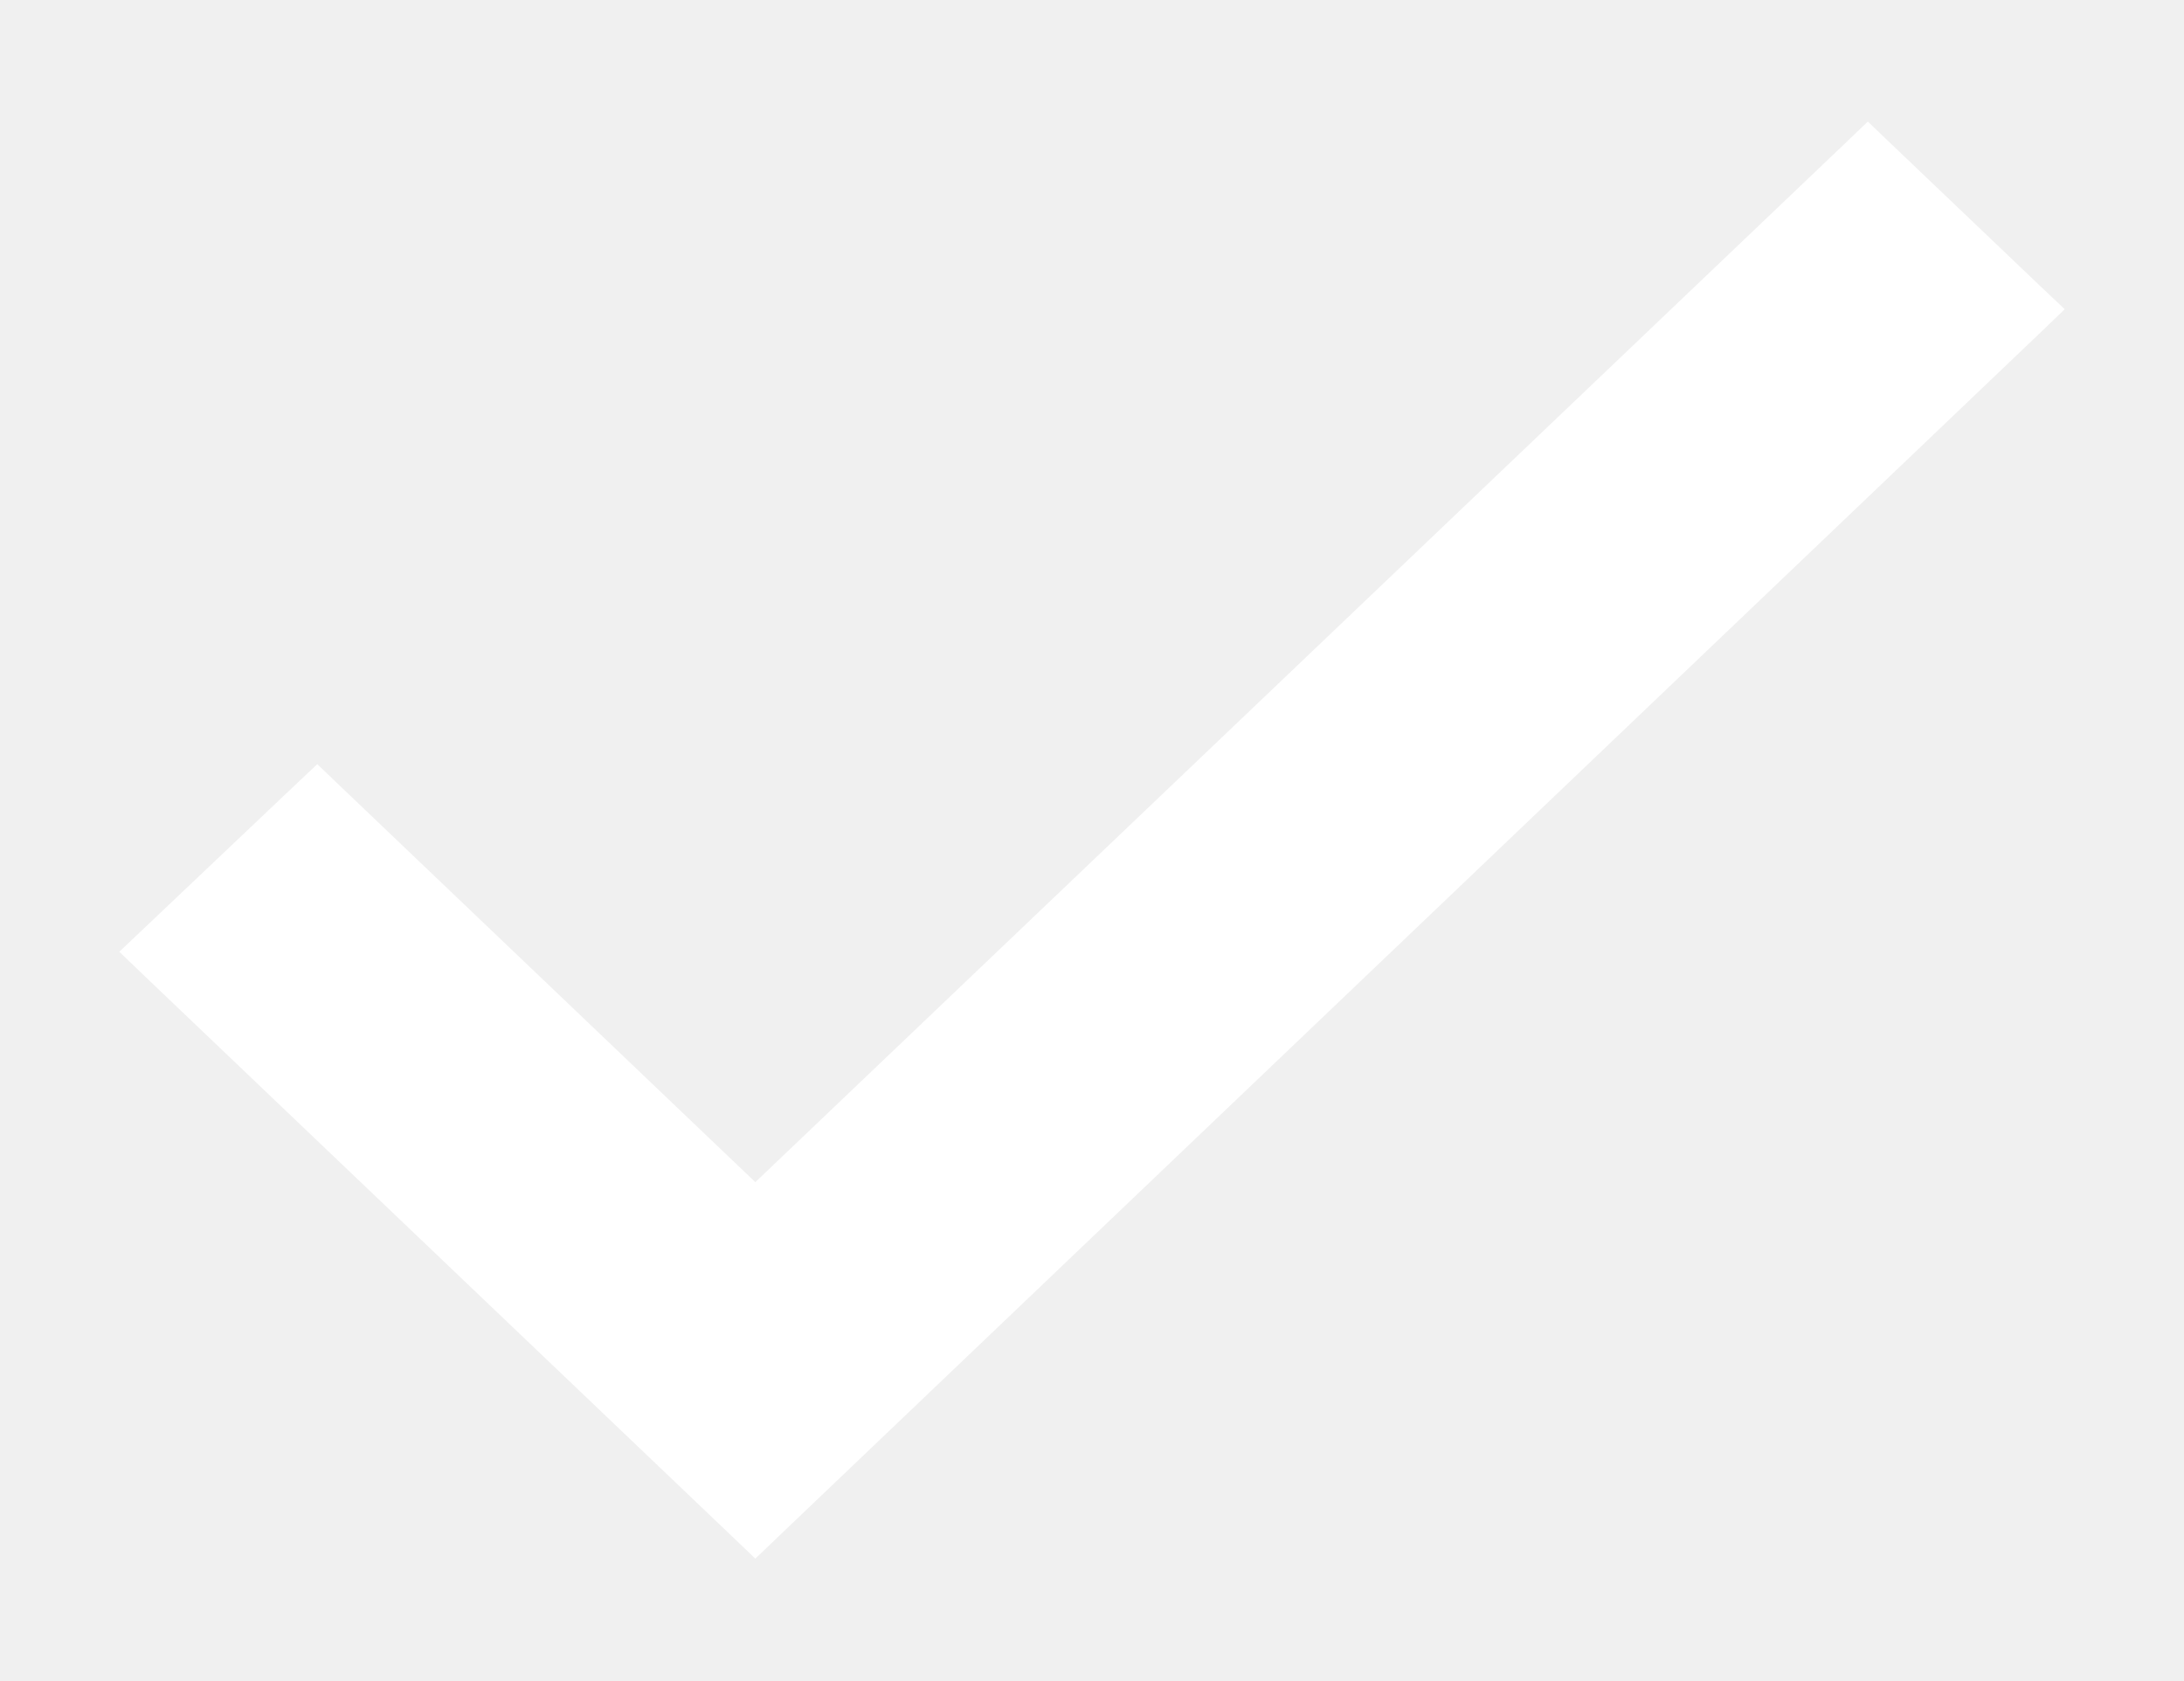
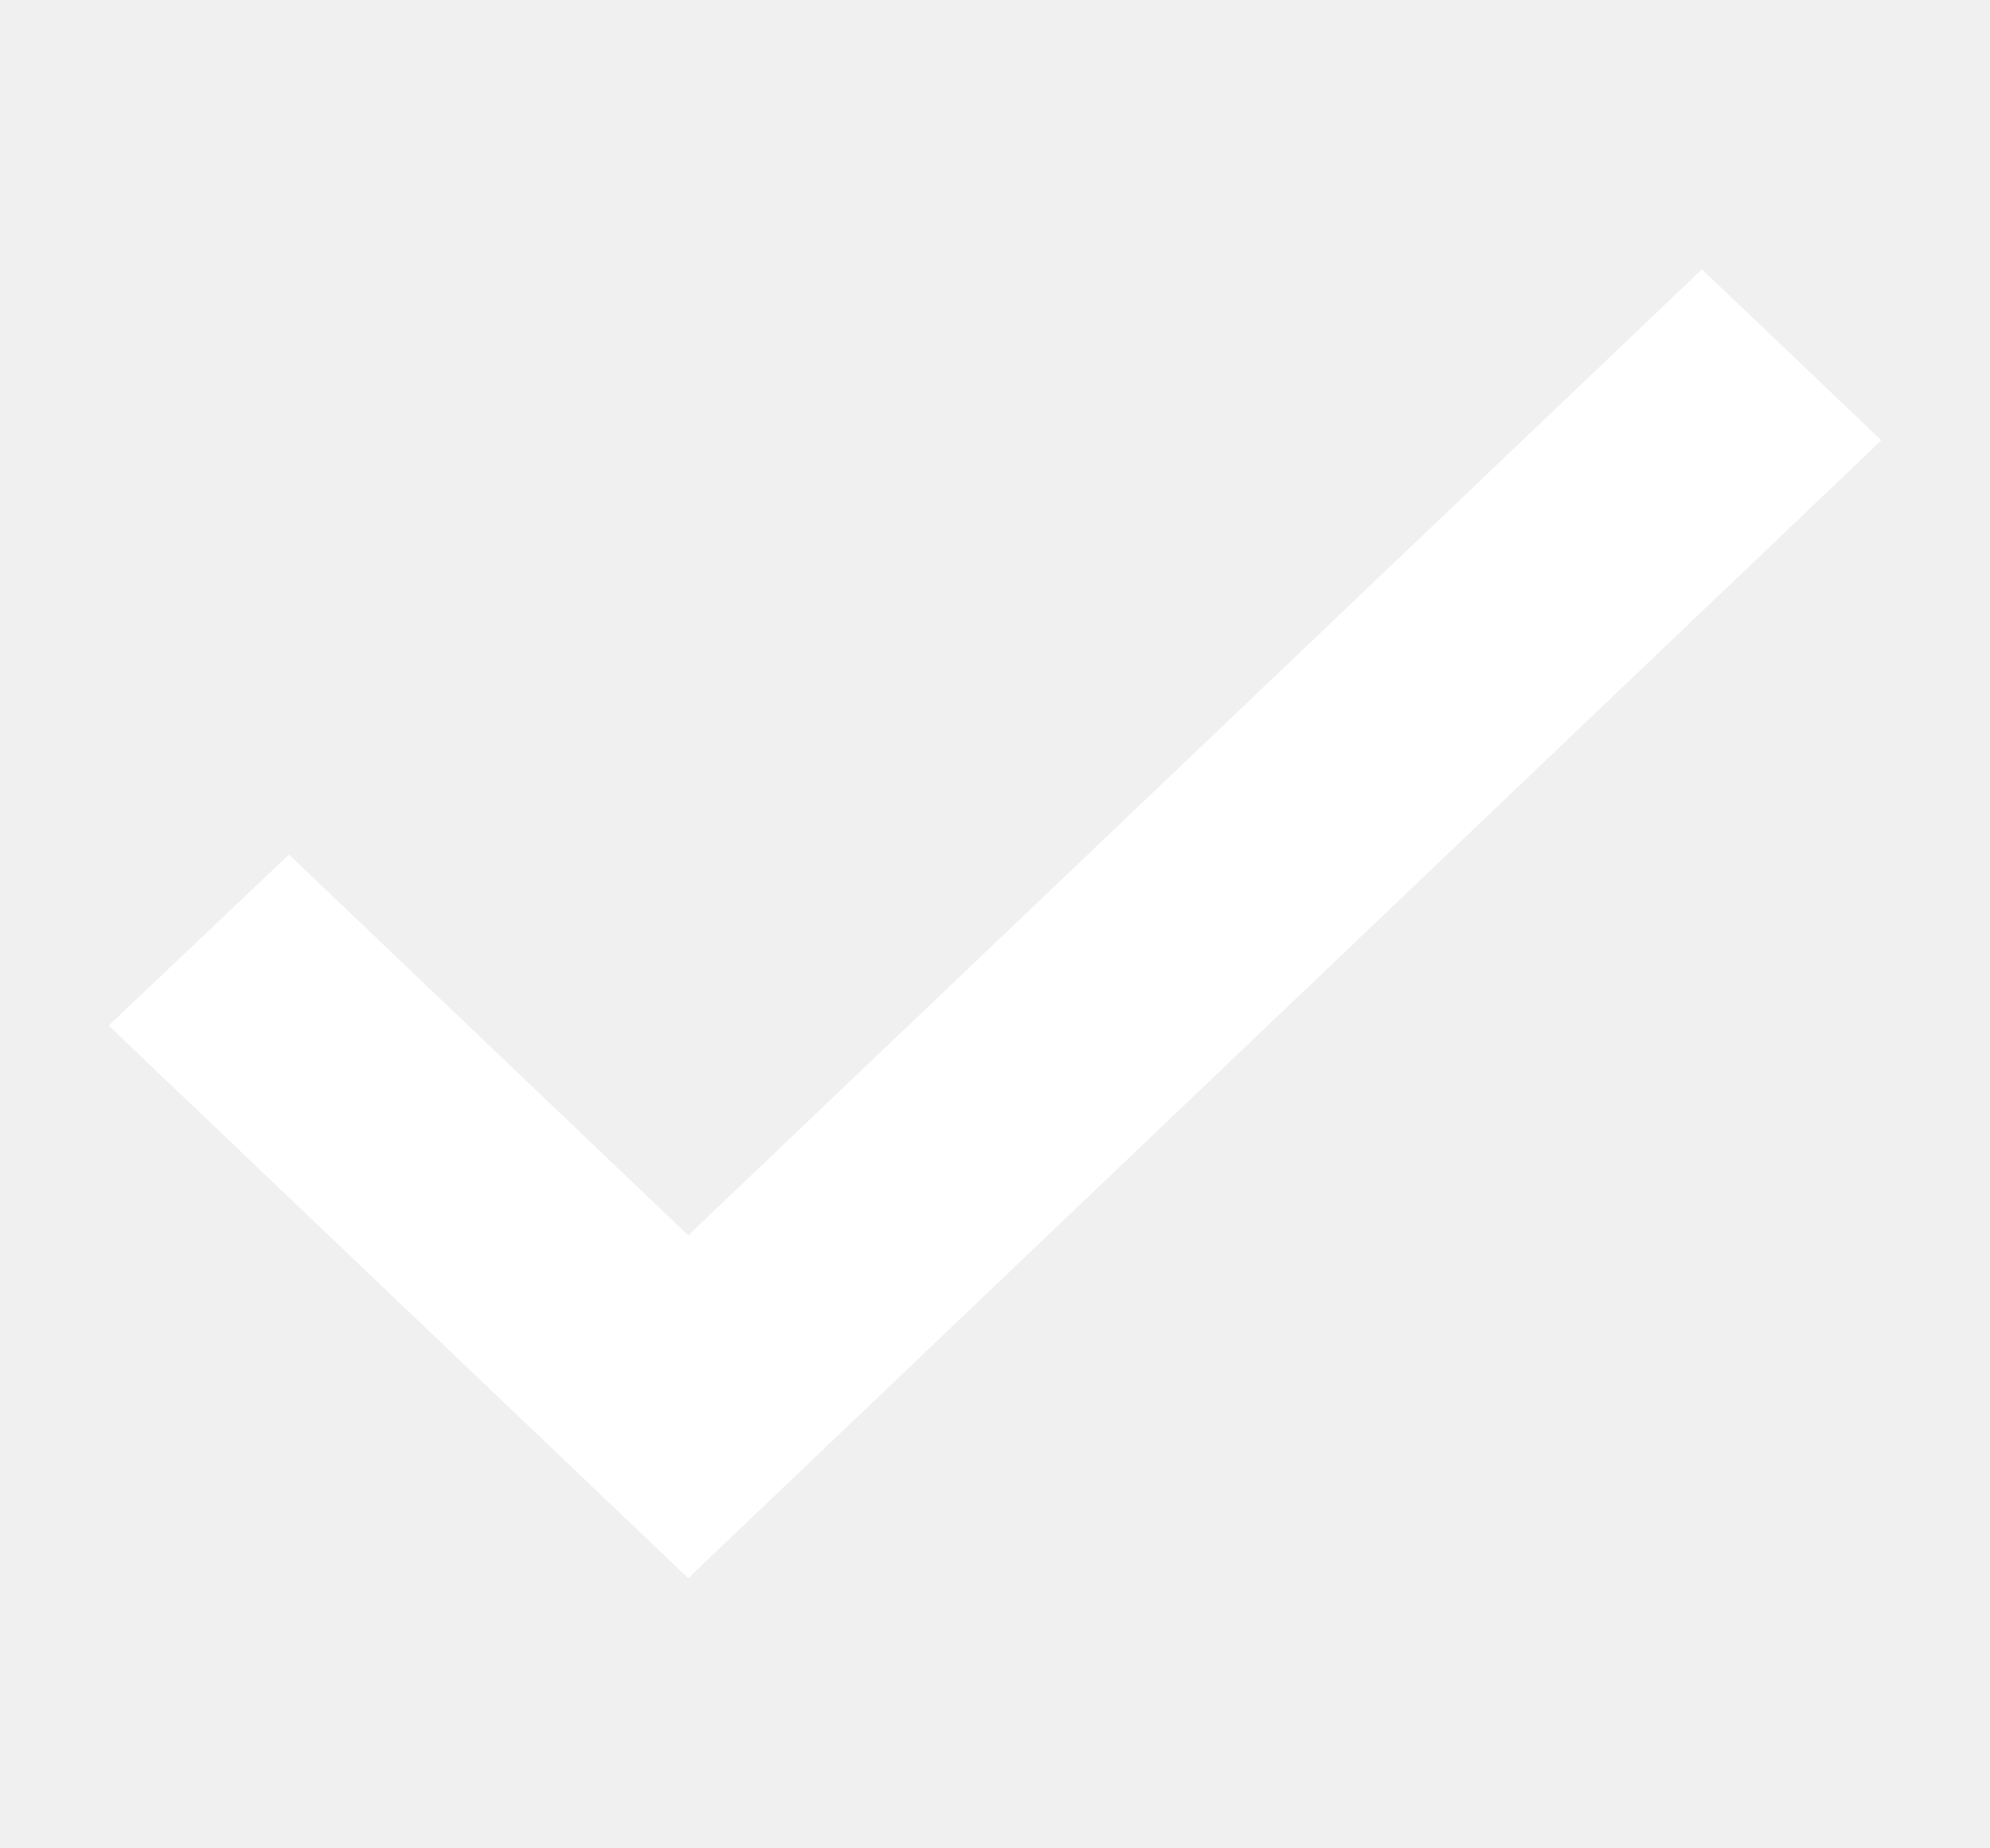
- <svg xmlns="http://www.w3.org/2000/svg" width="13" height="10" viewBox="0 0 13 10" fill="none">
+ <svg xmlns="http://www.w3.org/2000/svg" width="14" height="13" viewBox="0 0 13 10" fill="none">
  <path d="M1.957 4.752L1.888 4.686L1.819 4.751L0.931 5.593L0.855 5.665L0.931 5.738L4.427 9.072L4.496 9.138L4.565 9.072L12.069 1.914L12.145 1.841L12.069 1.769L11.187 0.928L11.118 0.862L11.049 0.928L4.496 7.174L1.957 4.752Z" fill="white" stroke="white" stroke-width="0.2" />
</svg>
